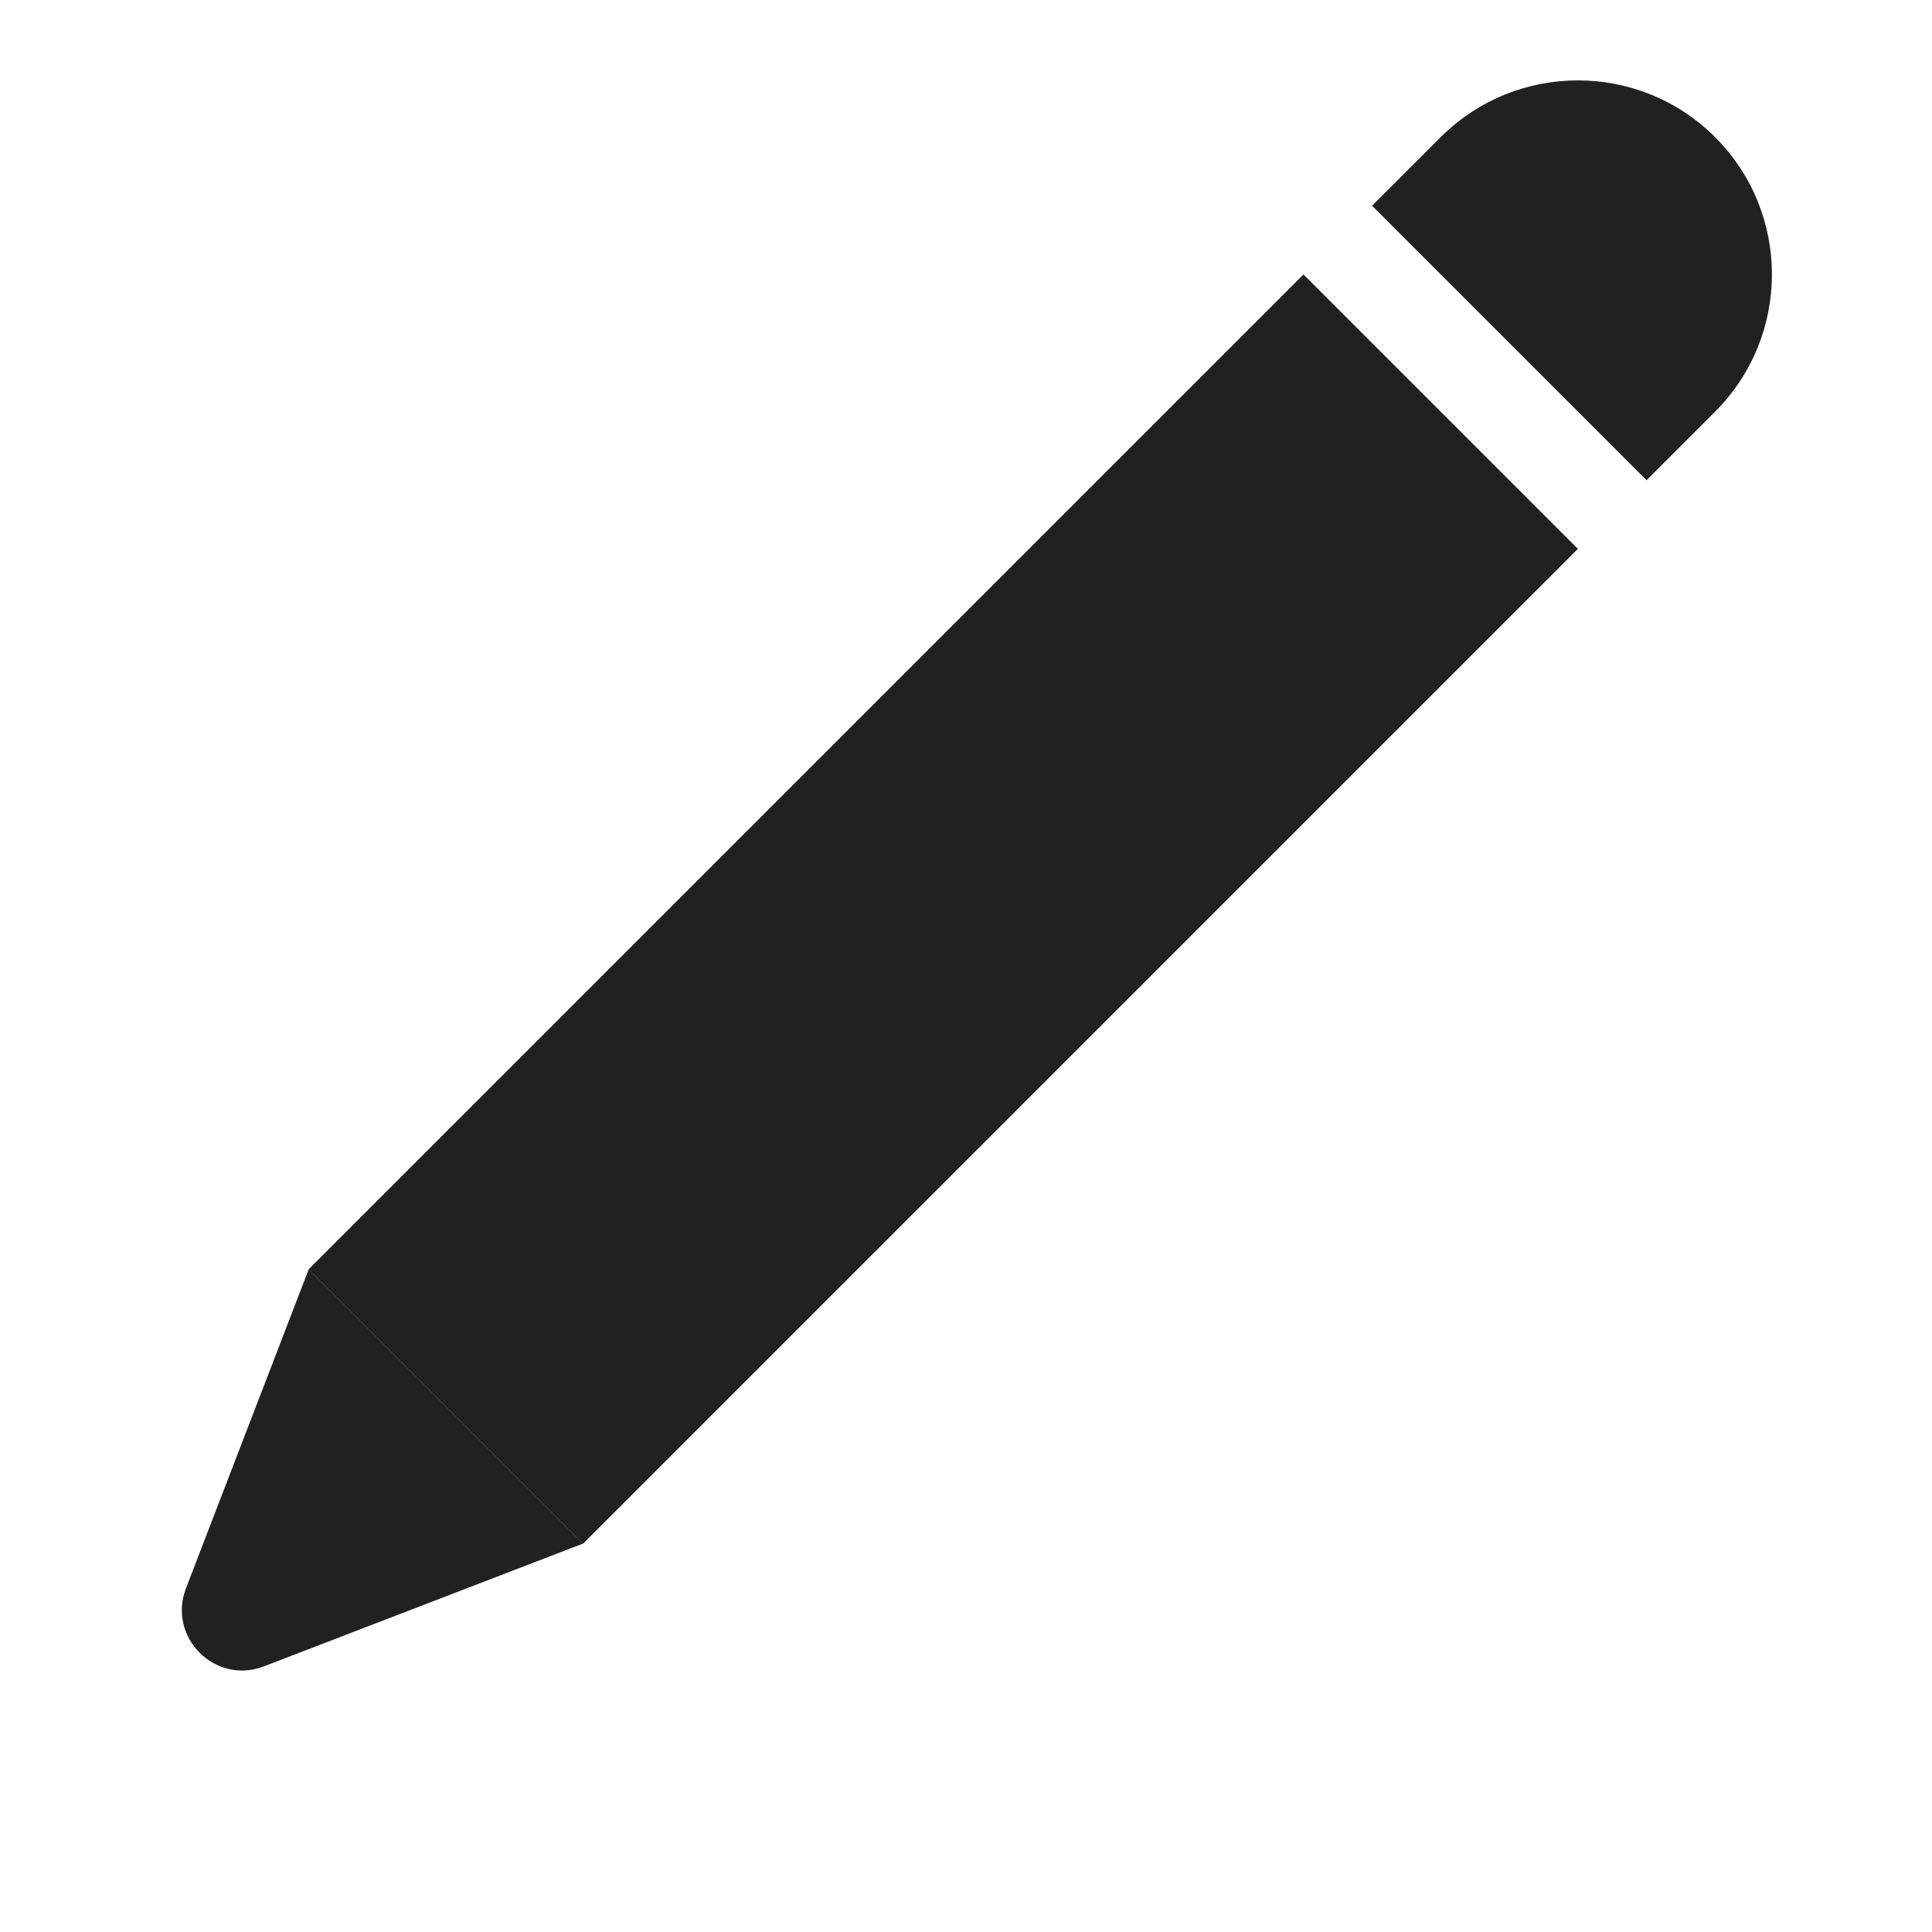
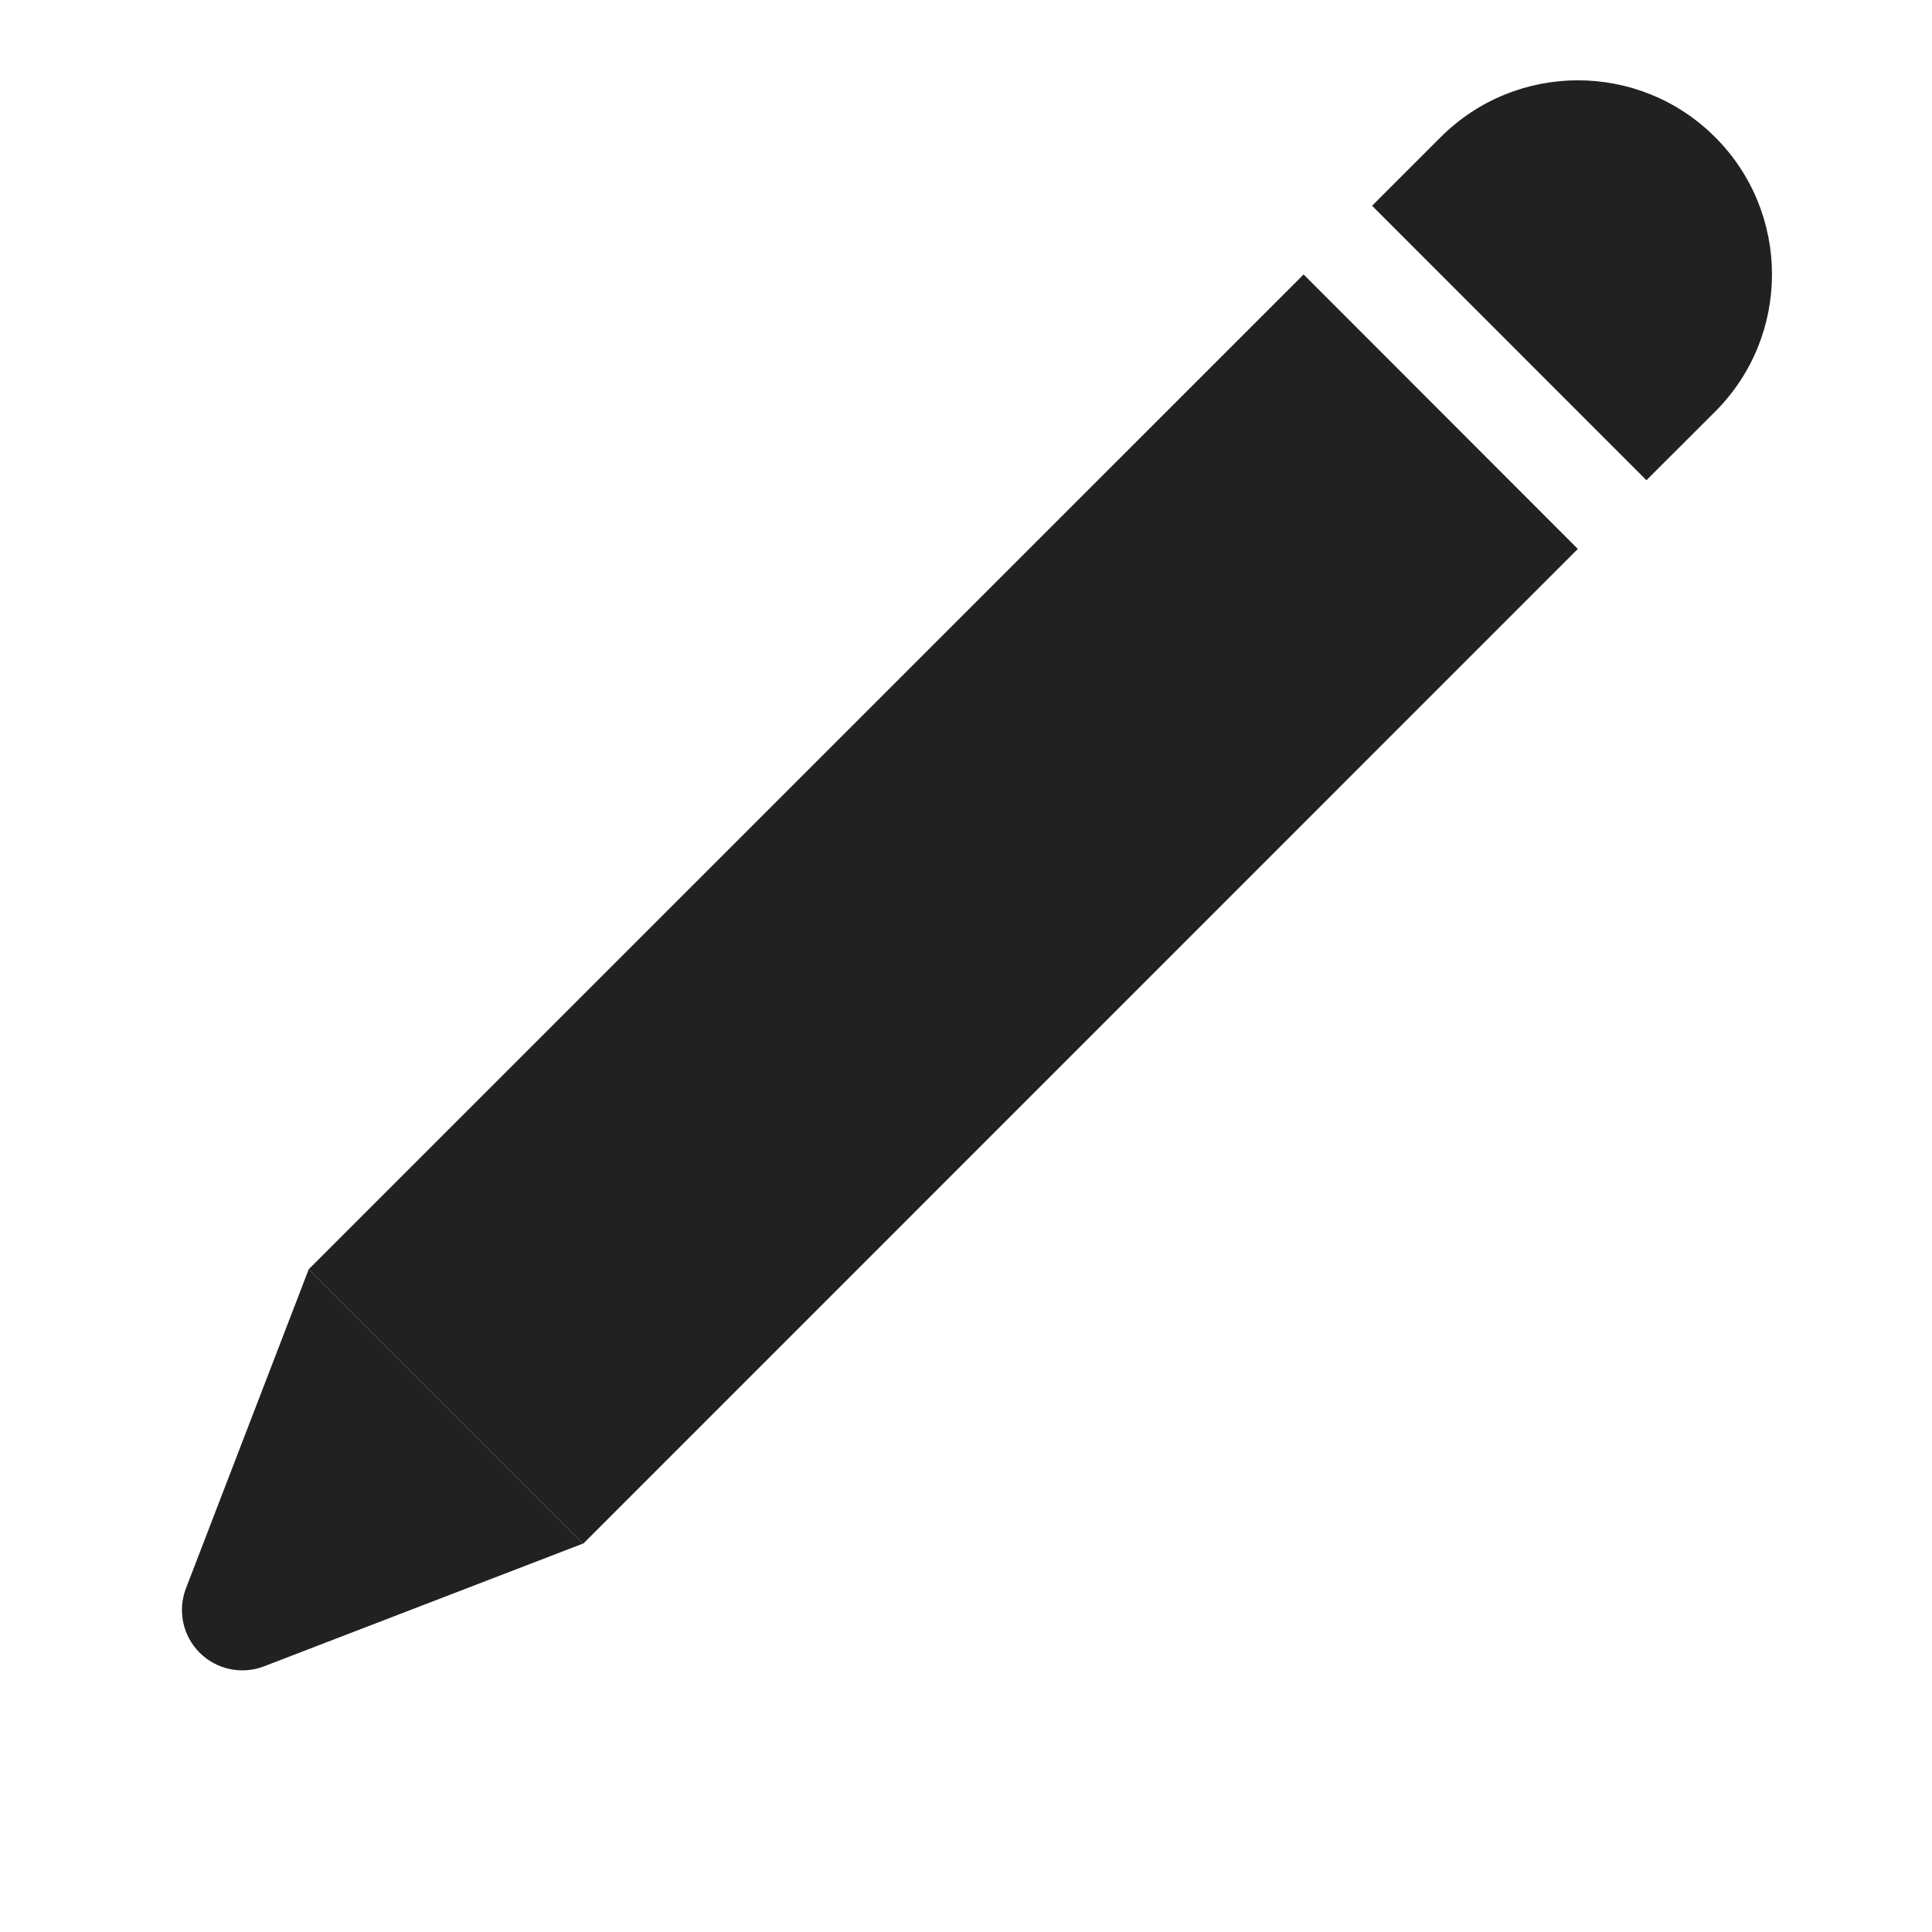
- <svg xmlns="http://www.w3.org/2000/svg" width="16" height="16" viewBox="0 0 16 16" fill="none">
-   <rect x="13.068" y="4.545" width="11.651" height="3.214" transform="rotate(135 13.0676 4.54513)" fill="#212121" />
-   <path d="M14.204 1.136C14.831 1.764 14.831 2.781 14.204 3.409L13.636 3.977L11.363 1.704L11.931 1.136C12.559 0.509 13.576 0.509 14.204 1.136Z" fill="#212121" />
-   <path d="M1.54 13.154L2.557 10.511L4.829 12.783L2.186 13.8C1.782 13.956 1.385 13.558 1.54 13.154Z" fill="#212121" />
+ <svg xmlns="http://www.w3.org/2000/svg" width="16" height="16" fill="none" viewBox="0 0 16 16">
+   <path fill="#212121" d="M13.067 4.546 4.83 12.784l-2.273-2.273 8.239-8.238zm1.137-3.41a1.607 1.607 0 0 1 0 2.273l-.569.568-2.272-2.273.568-.568a1.607 1.607 0 0 1 2.273 0" />
+   <path fill="#212121" d="m1.54 13.154 1.017-2.643 2.272 2.272L2.186 13.8a.5.5 0 0 1-.646-.646" />
</svg>
